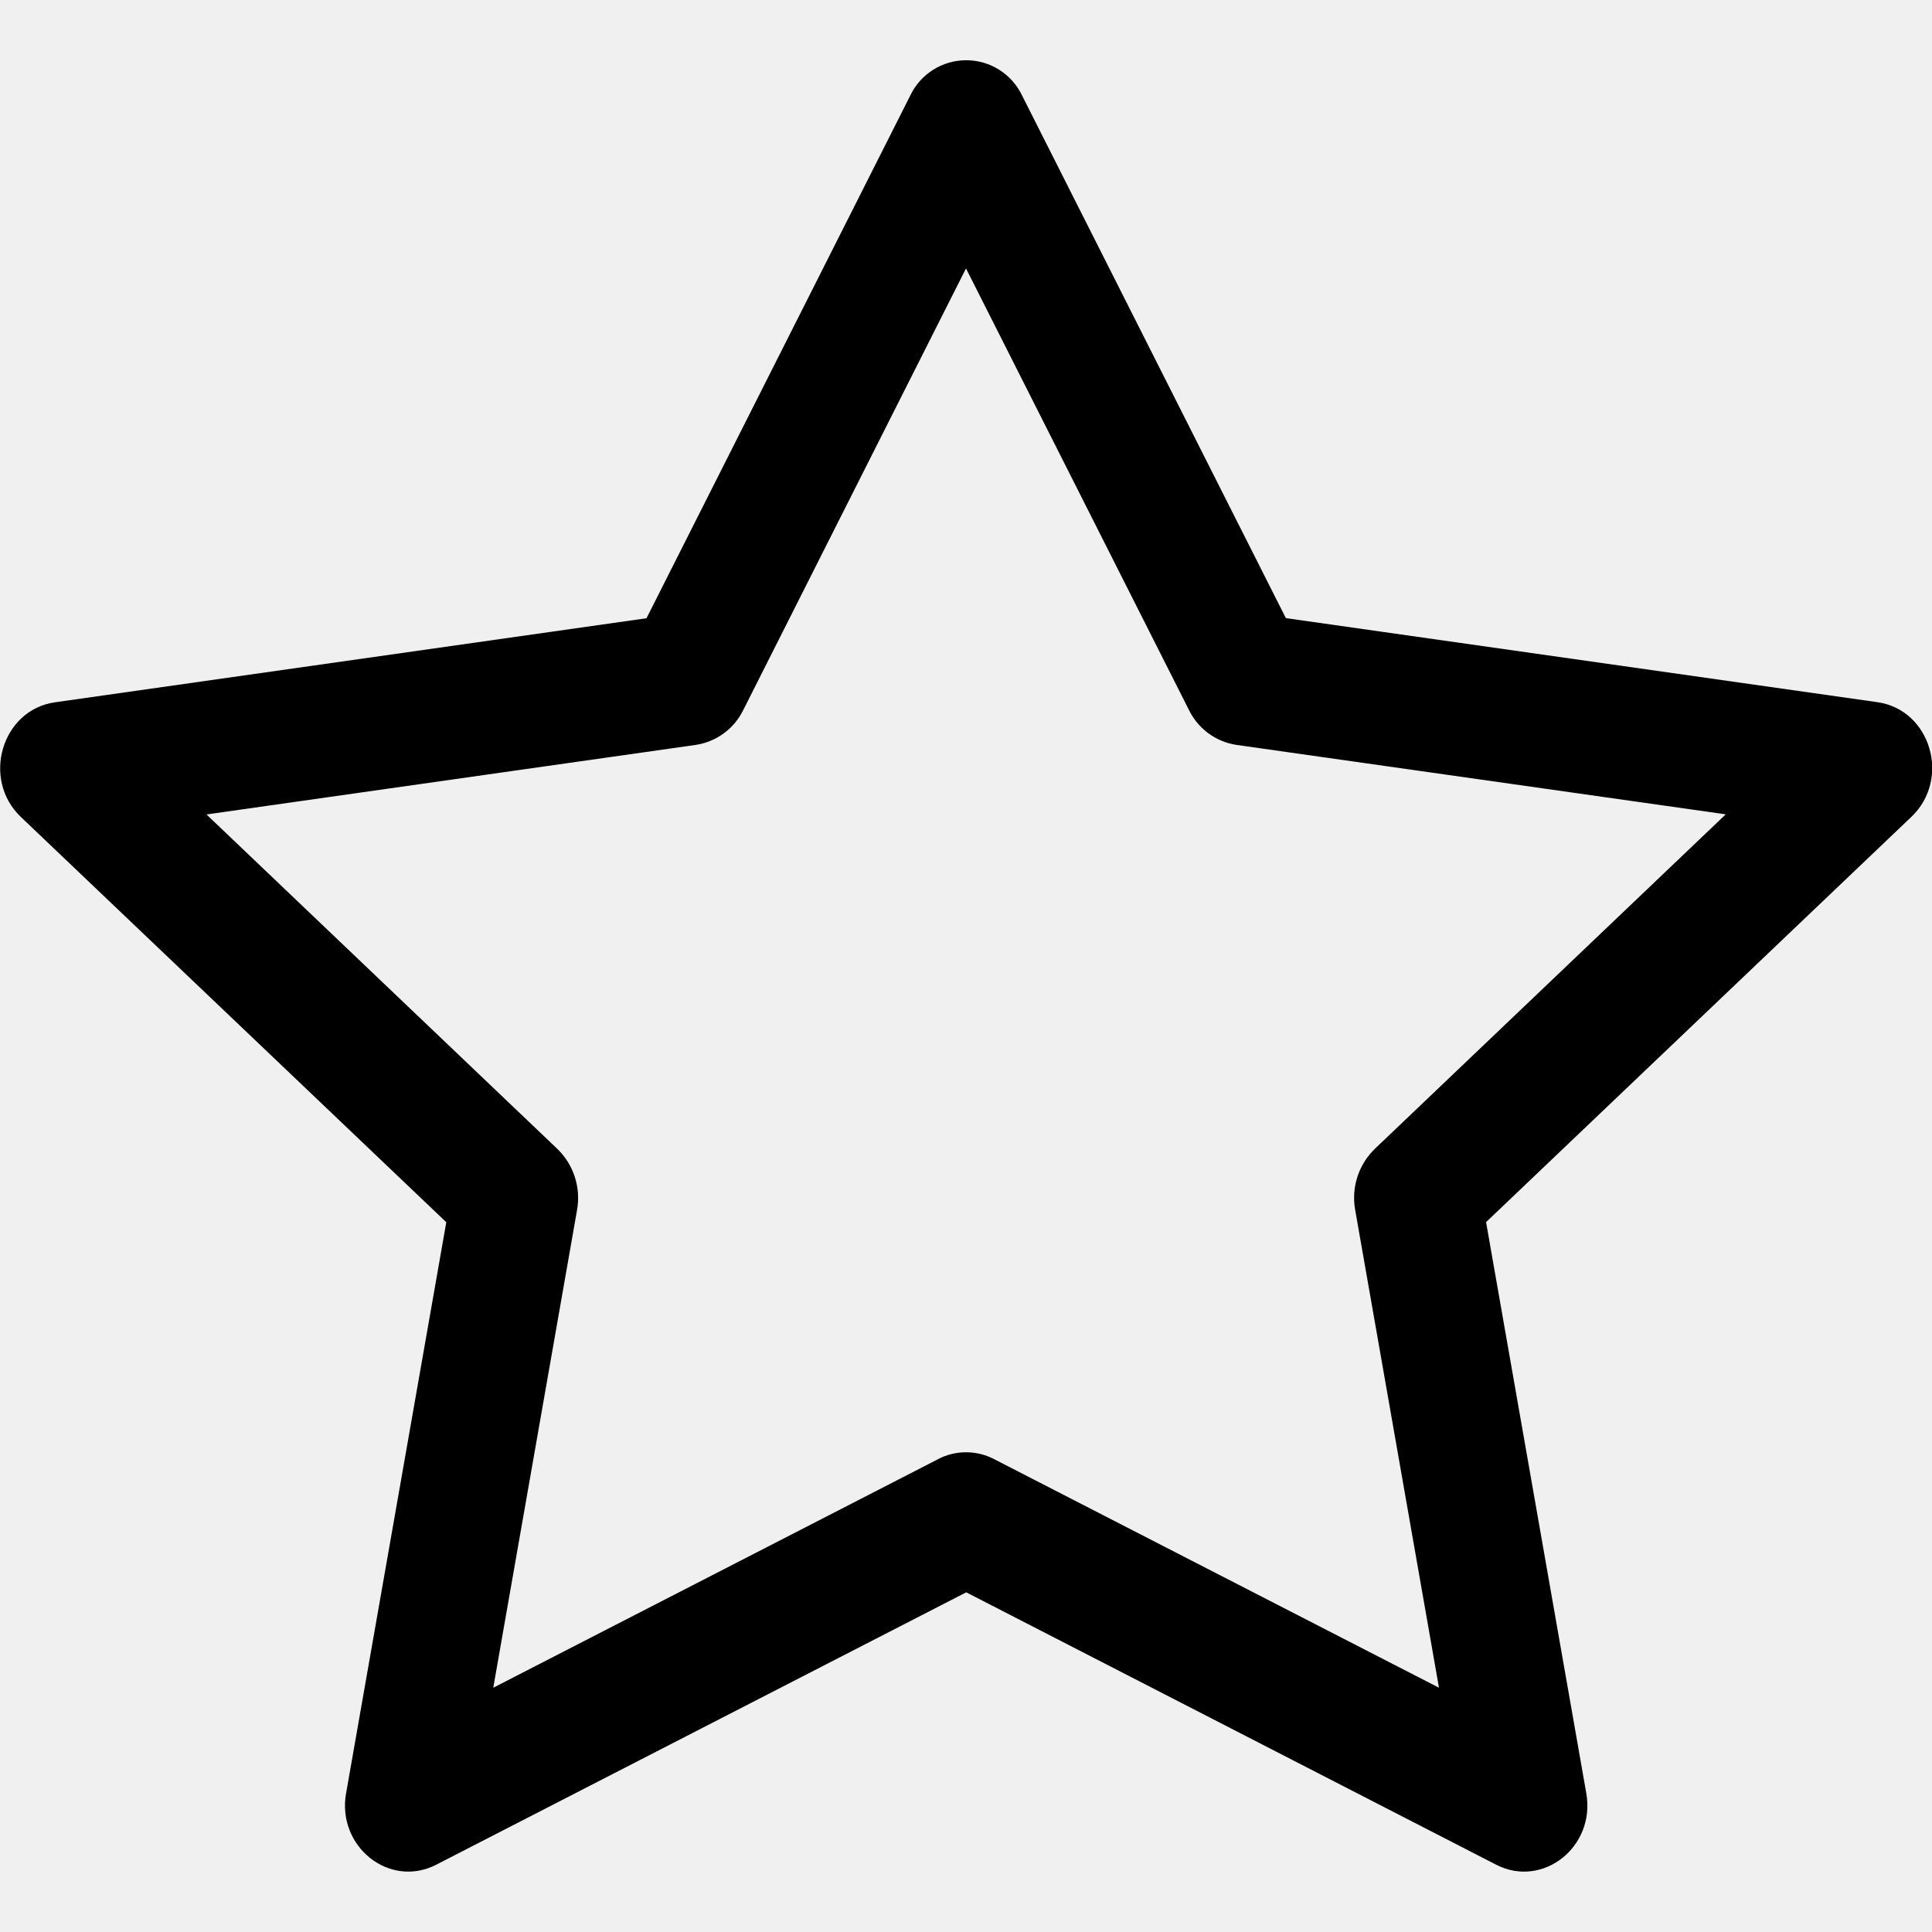
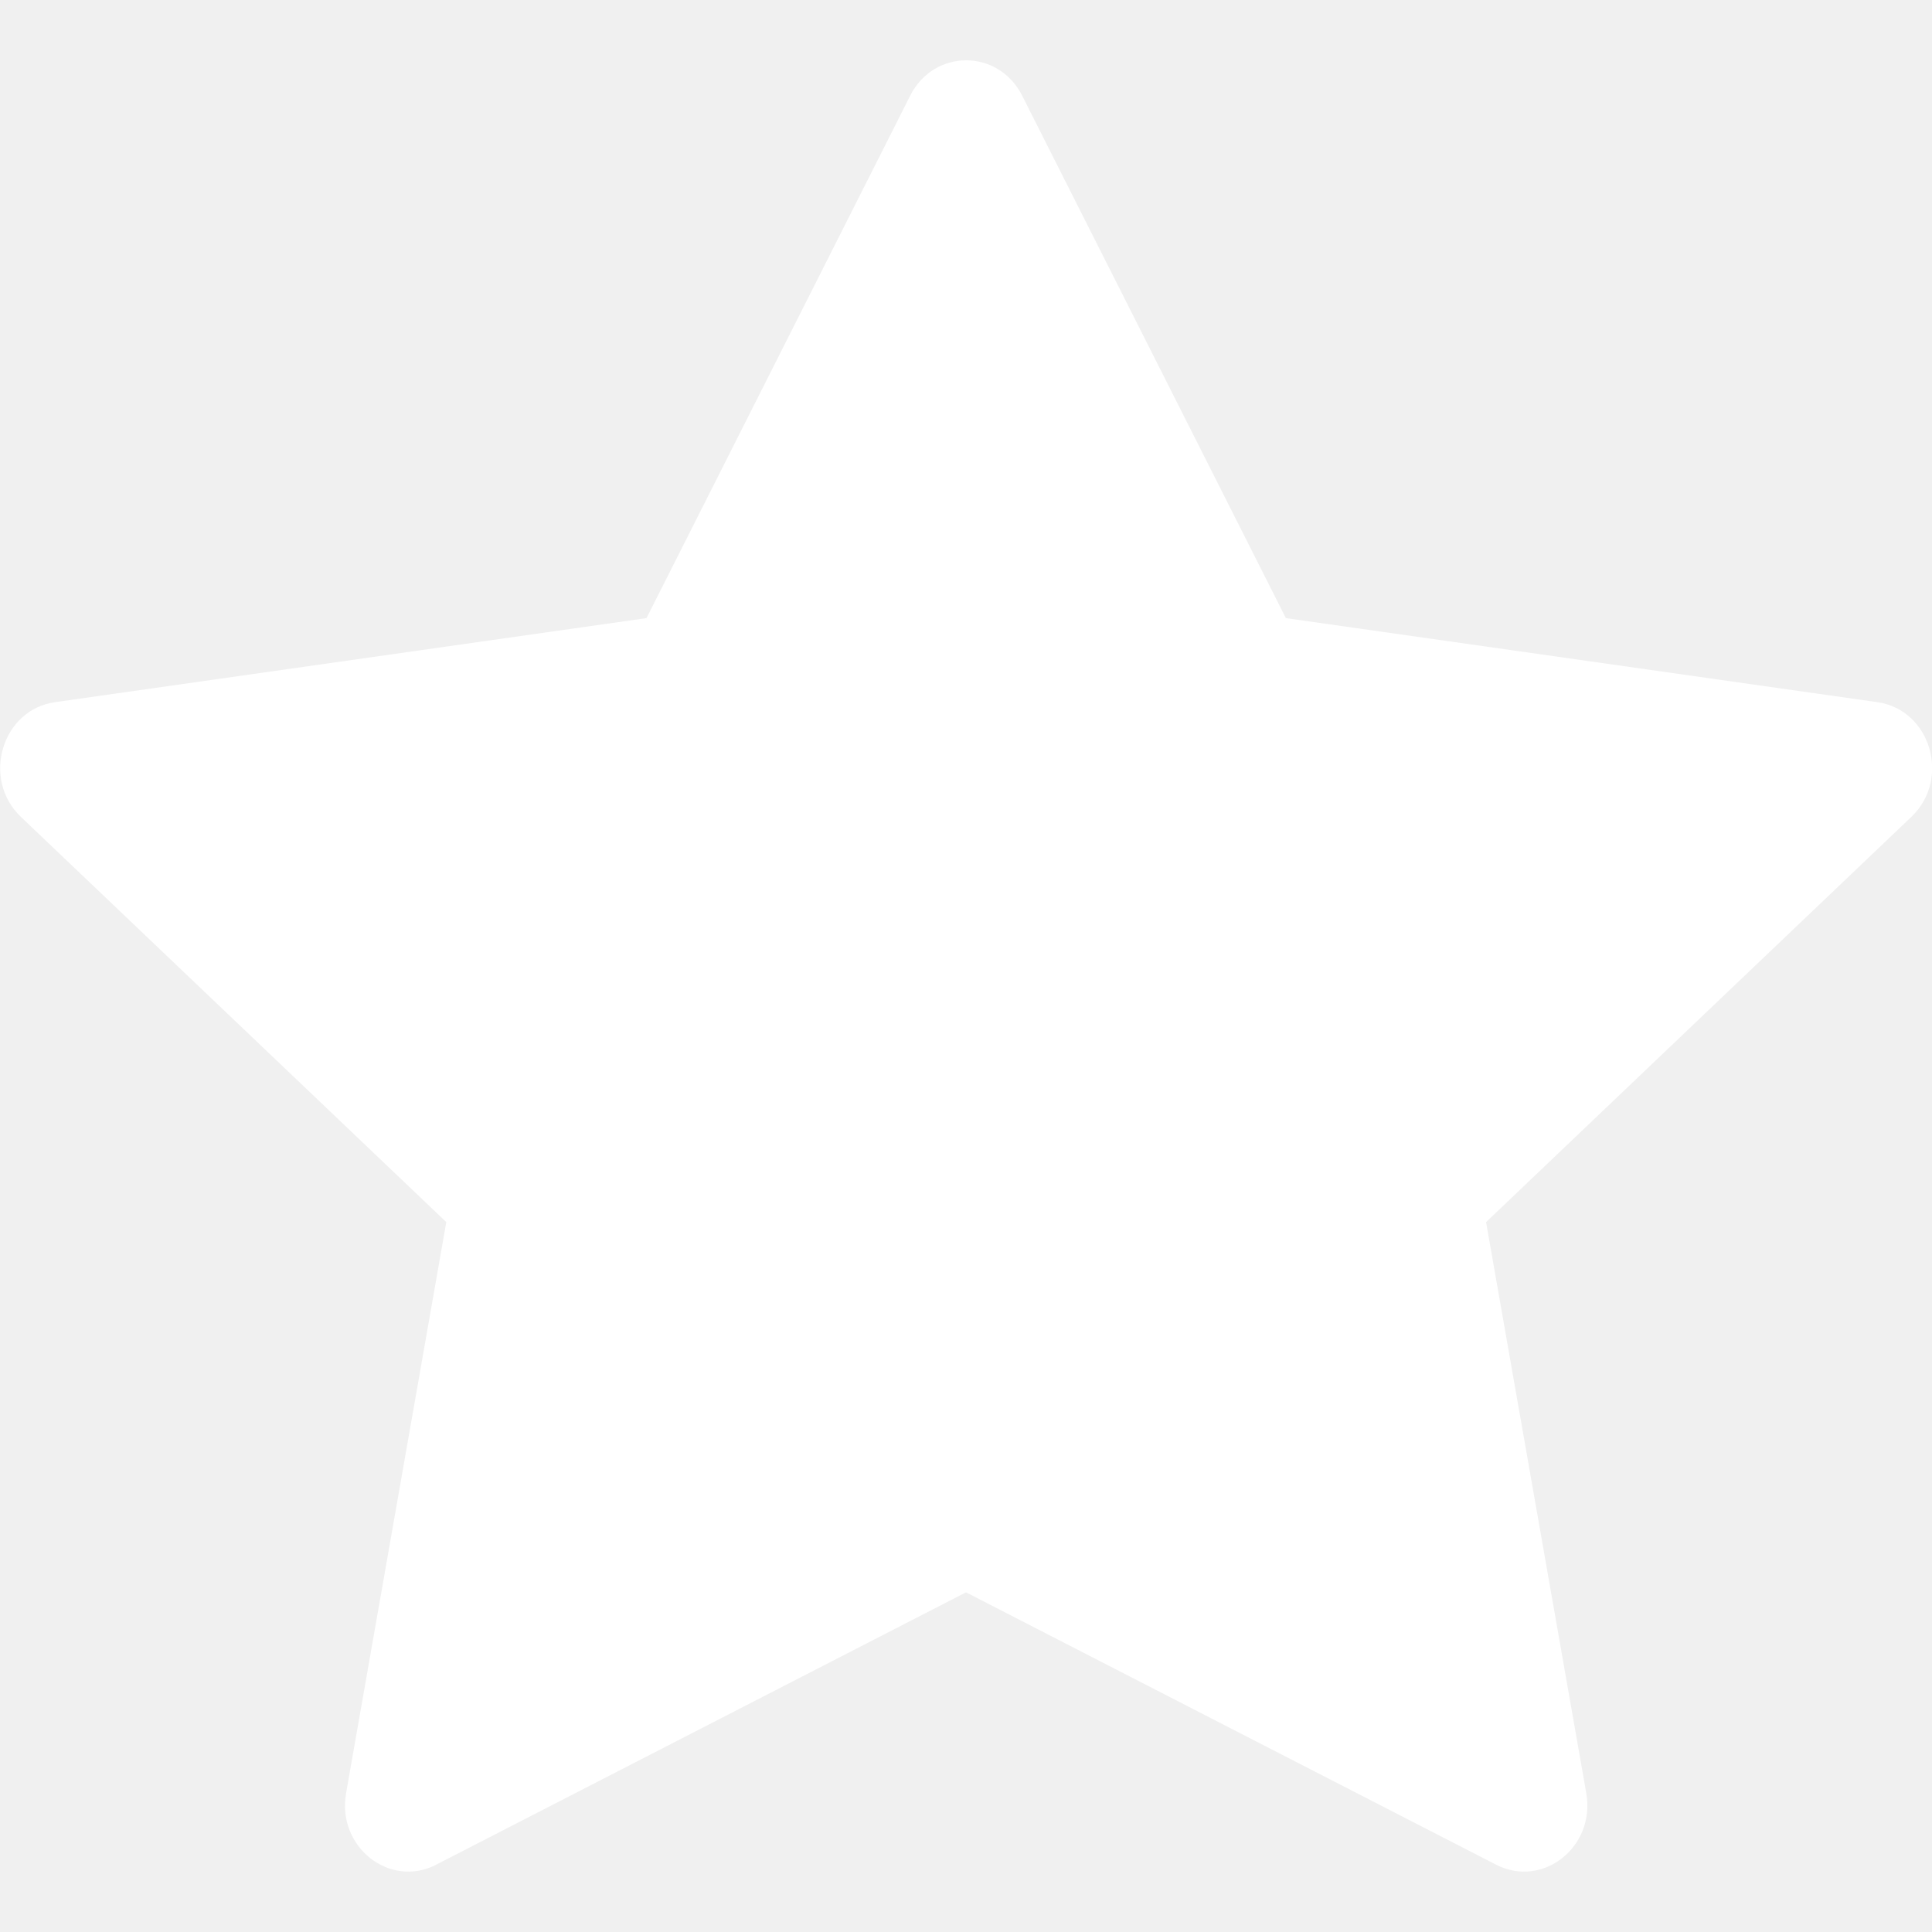
- <svg xmlns="http://www.w3.org/2000/svg" width="25" height="25" fill="currentColor" class="bi bi-star" viewBox="0 0 16 16">
-   <path d="M2.866 14.85c-.078.444.36.791.746.593l4.39-2.256 4.389 2.256c.386.198.824-.149.746-.592l-.83-4.73 3.522-3.356c.33-.314.16-.888-.282-.95l-4.898-.696L8.465.792a.513.513 0 0 0-.927 0L5.354 5.12l-4.898.696c-.441.062-.612.636-.283.95l3.523 3.356-.83 4.73zm4.905-2.767-3.686 1.894.694-3.957a.565.565 0 0 0-.163-.505L1.71 6.745l4.052-.576a.525.525 0 0 0 .393-.288L8 2.223l1.847 3.658a.525.525 0 0 0 .393.288l4.052.575-2.906 2.77a.565.565 0 0 0-.163.506l.694 3.957-3.686-1.894a.503.503 0 0 0-.461 0z" />
+ <svg xmlns="http://www.w3.org/2000/svg" width="16" height="16" fill="white" class="bi bi-star-fill" viewBox="0 0 16 16" id="svgC">
+   <path d="M3.612 15.443c-.386.198-.824-.149-.746-.592l.83-4.73L.173 6.765c-.329-.314-.158-.888.283-.95l4.898-.696L7.538.792c.197-.39.73-.39.927 0l2.184 4.327 4.898.696c.441.062.612.636.282.95l-3.522 3.356.83 4.73c.078.443-.36.79-.746.592L8 13.187l-4.389 2.256z" />
</svg>
